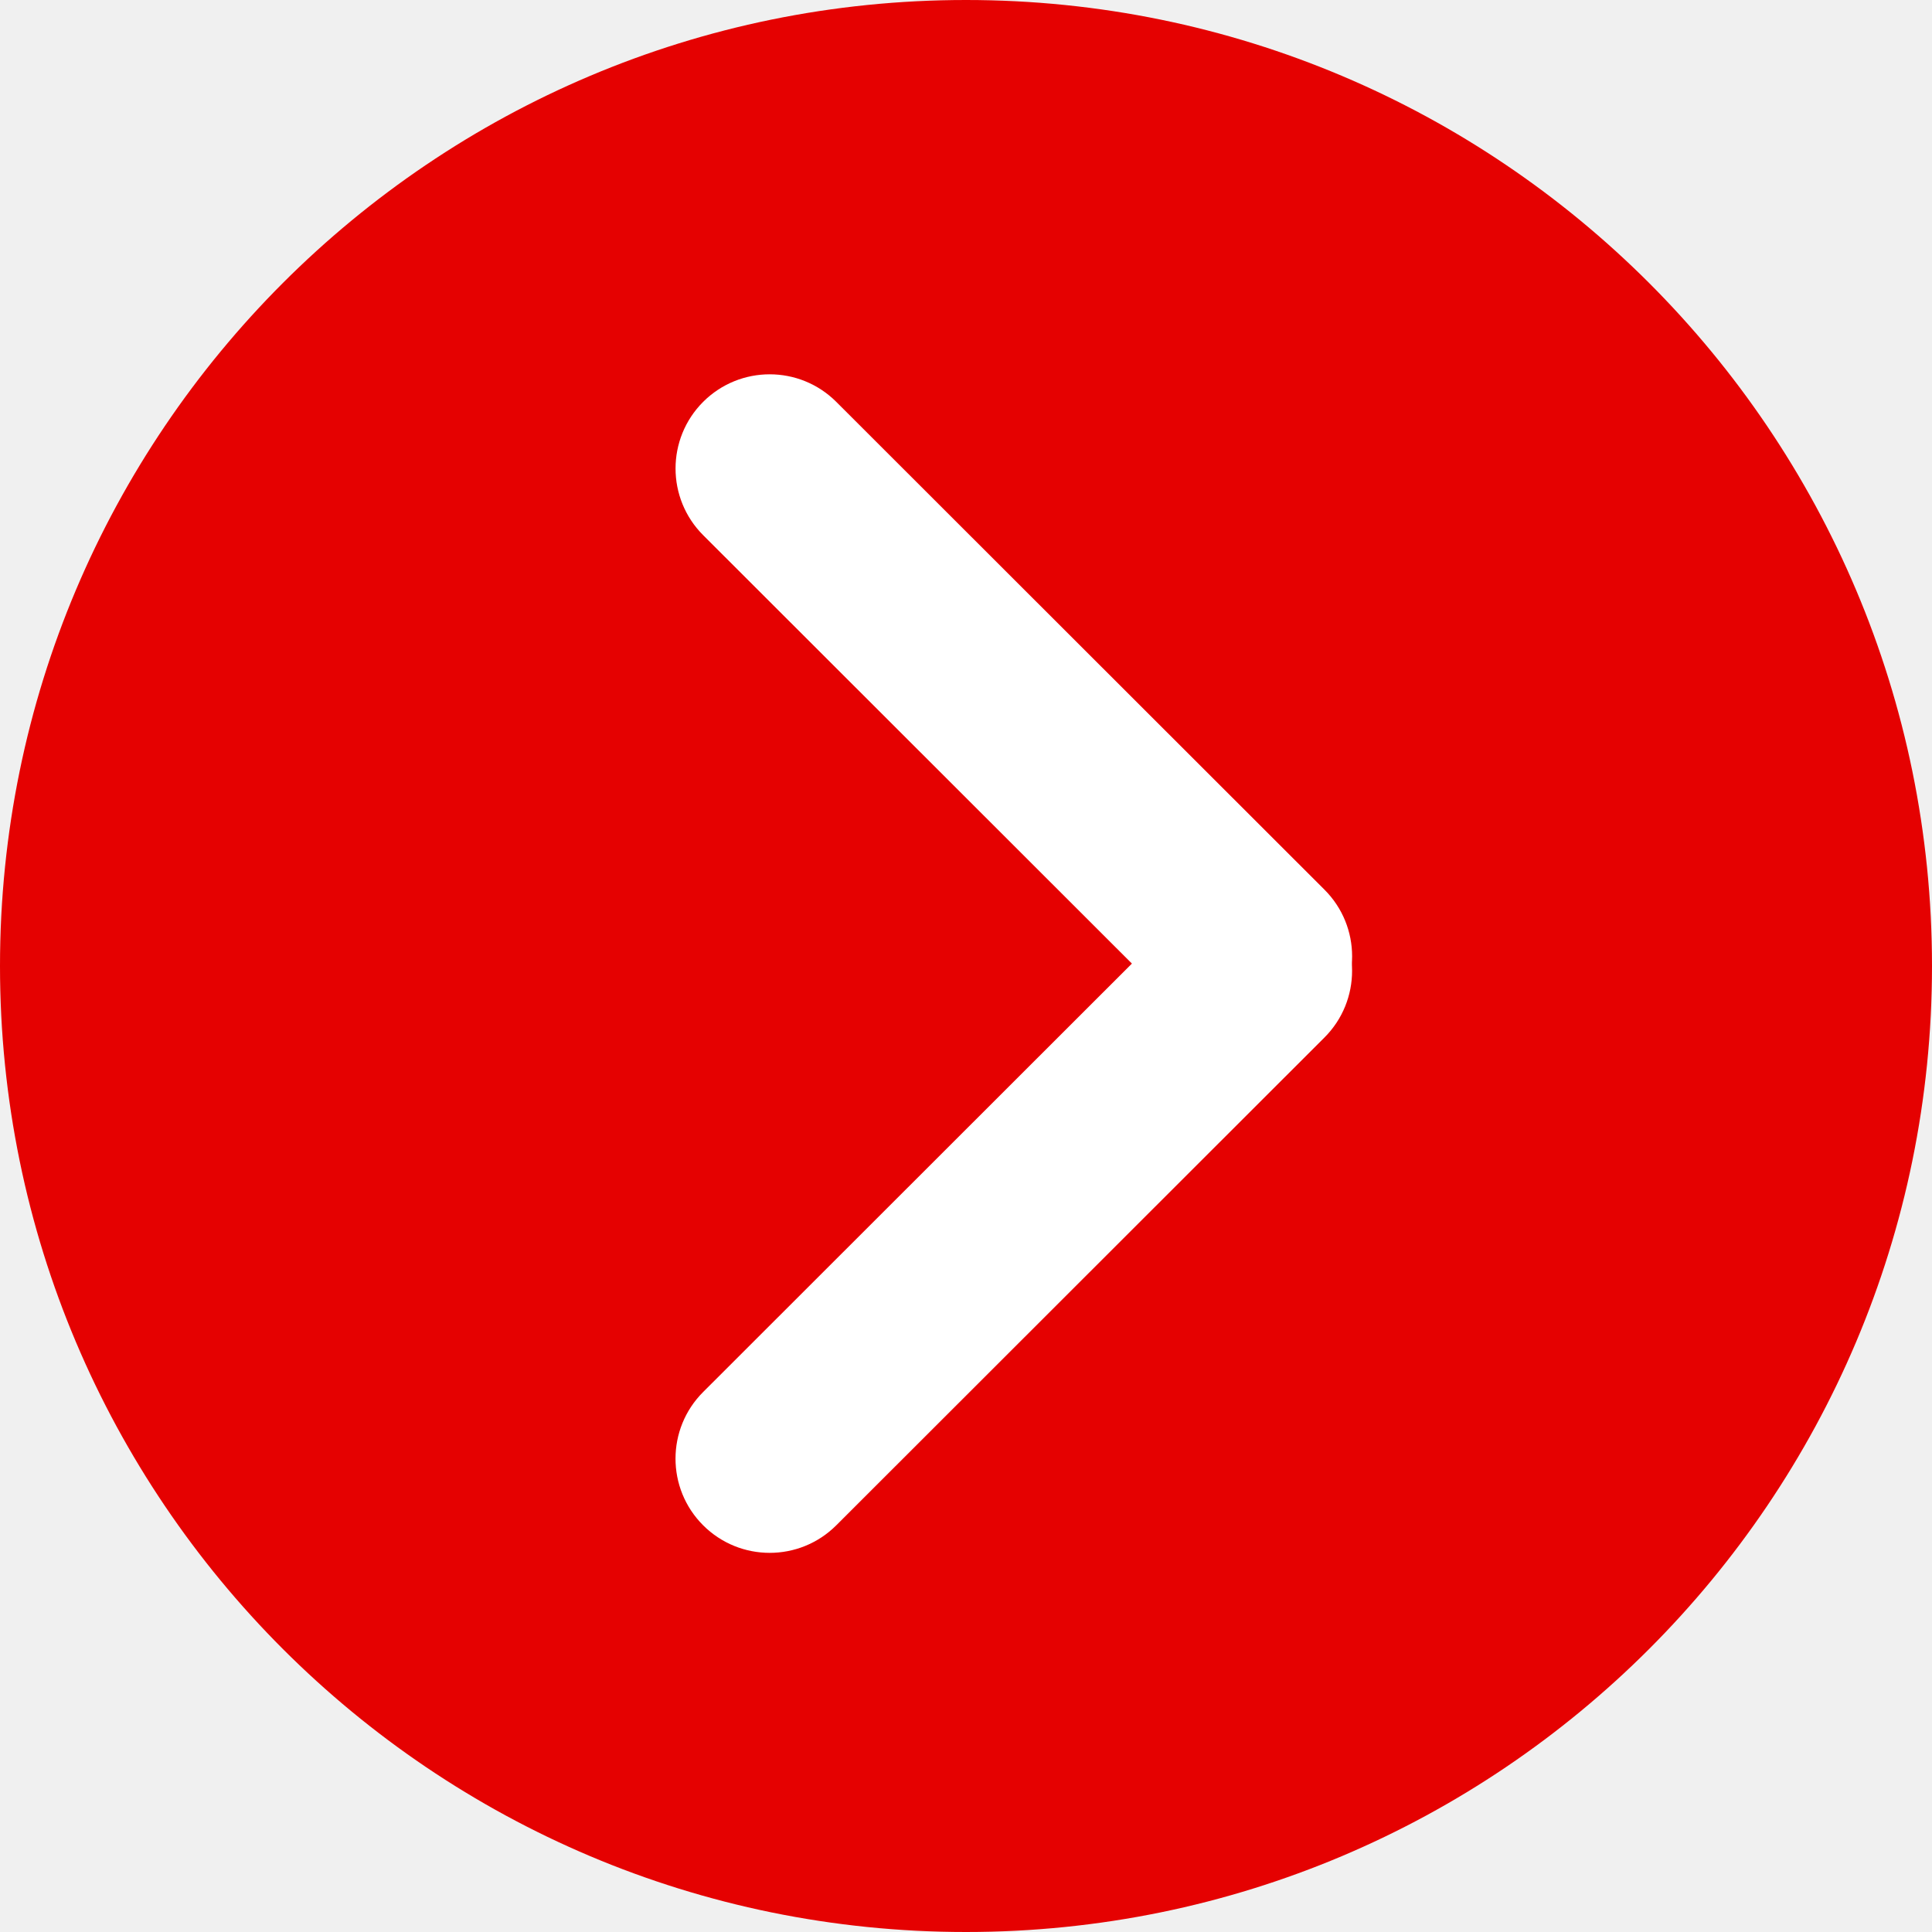
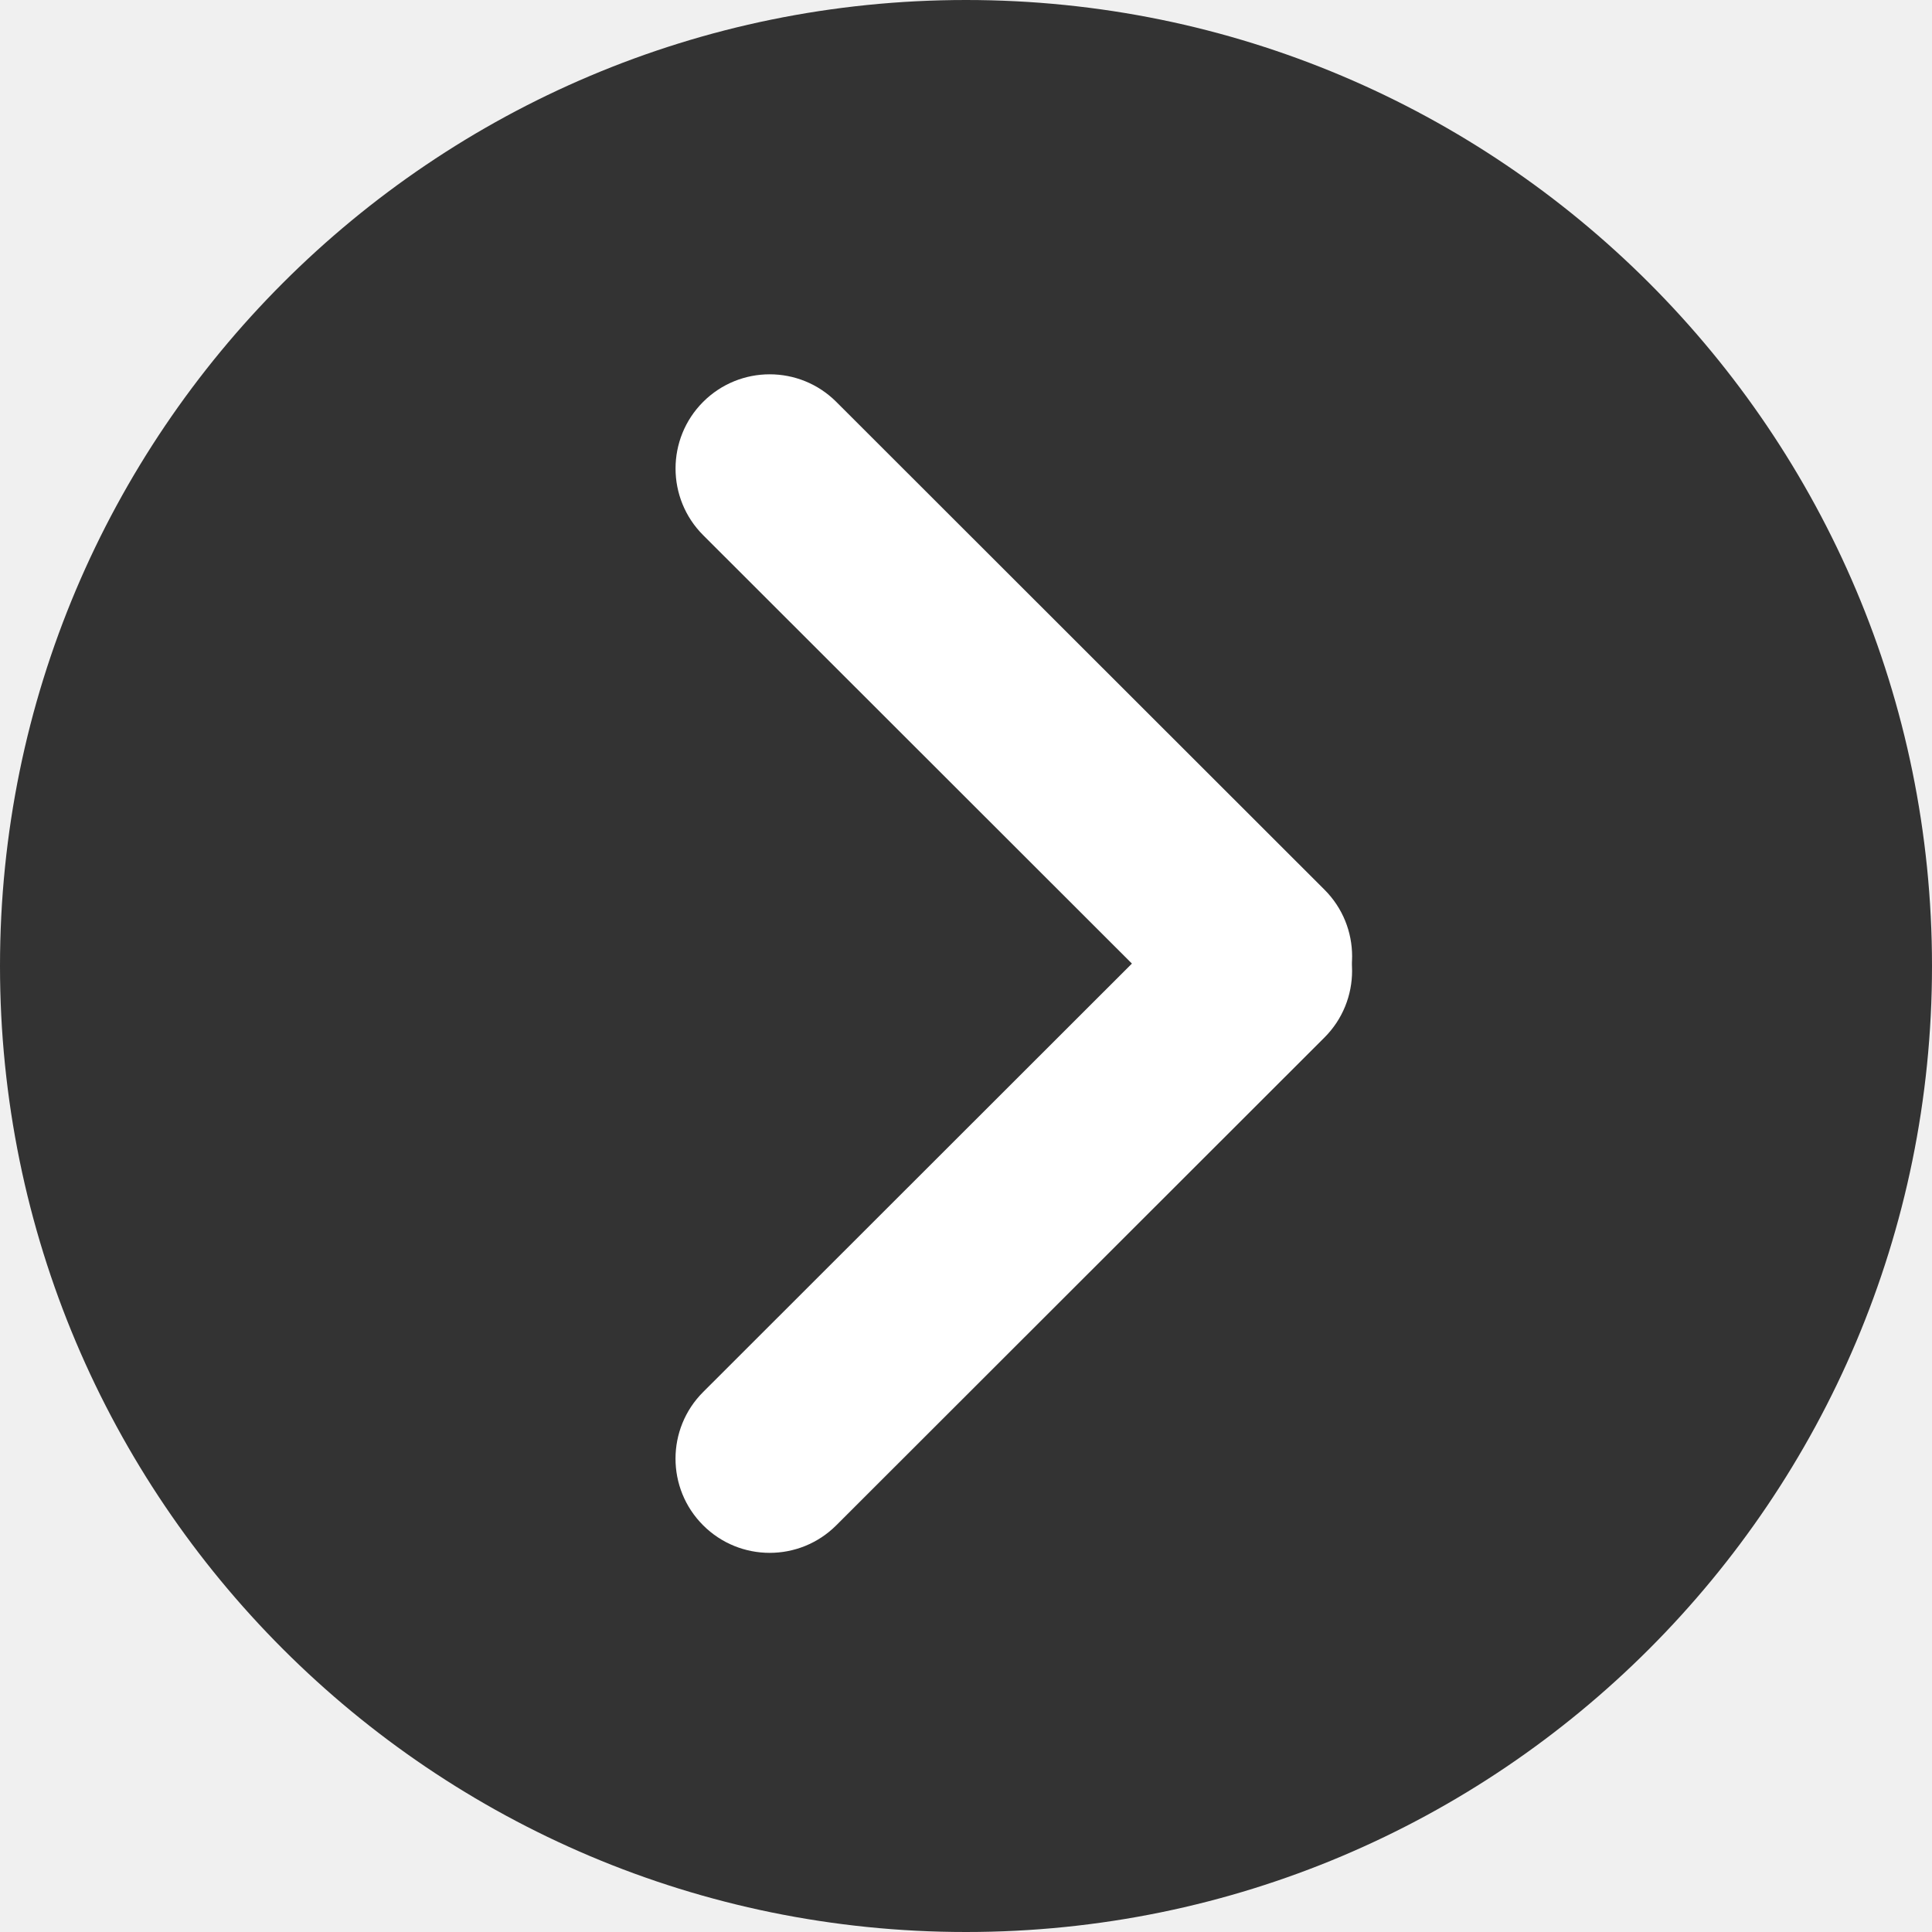
<svg xmlns="http://www.w3.org/2000/svg" width="20" height="20" viewBox="0 0 20 20">
  <defs>
    <style>
      .cls-1 {
-         fill: #e50101;
+         fill: #333;
      }

      .cls-2 {
        fill: #fff;
        fill-rule: evenodd;
      }
    </style>
  </defs>
  <circle class="cls-1" cx="10" cy="10" r="10" />
  <path class="cls-2" d="M406.279,2876.16a0.975,0.975,0,0,1,1.378,0l5.054,5.05a0.975,0.975,0,1,1-1.378,1.38l-5.054-5.05A0.976,0.976,0,0,1,406.279,2876.16Z" transform="translate(-399 -2872)" />
  <path class="cls-2" d="M412.711,2881.36a0.976,0.976,0,0,1,0,1.38l-5.054,5.05a0.975,0.975,0,1,1-1.378-1.38l5.054-5.05A0.975,0.975,0,0,1,412.711,2881.36Z" transform="translate(-399 -2872)" />
</svg>
